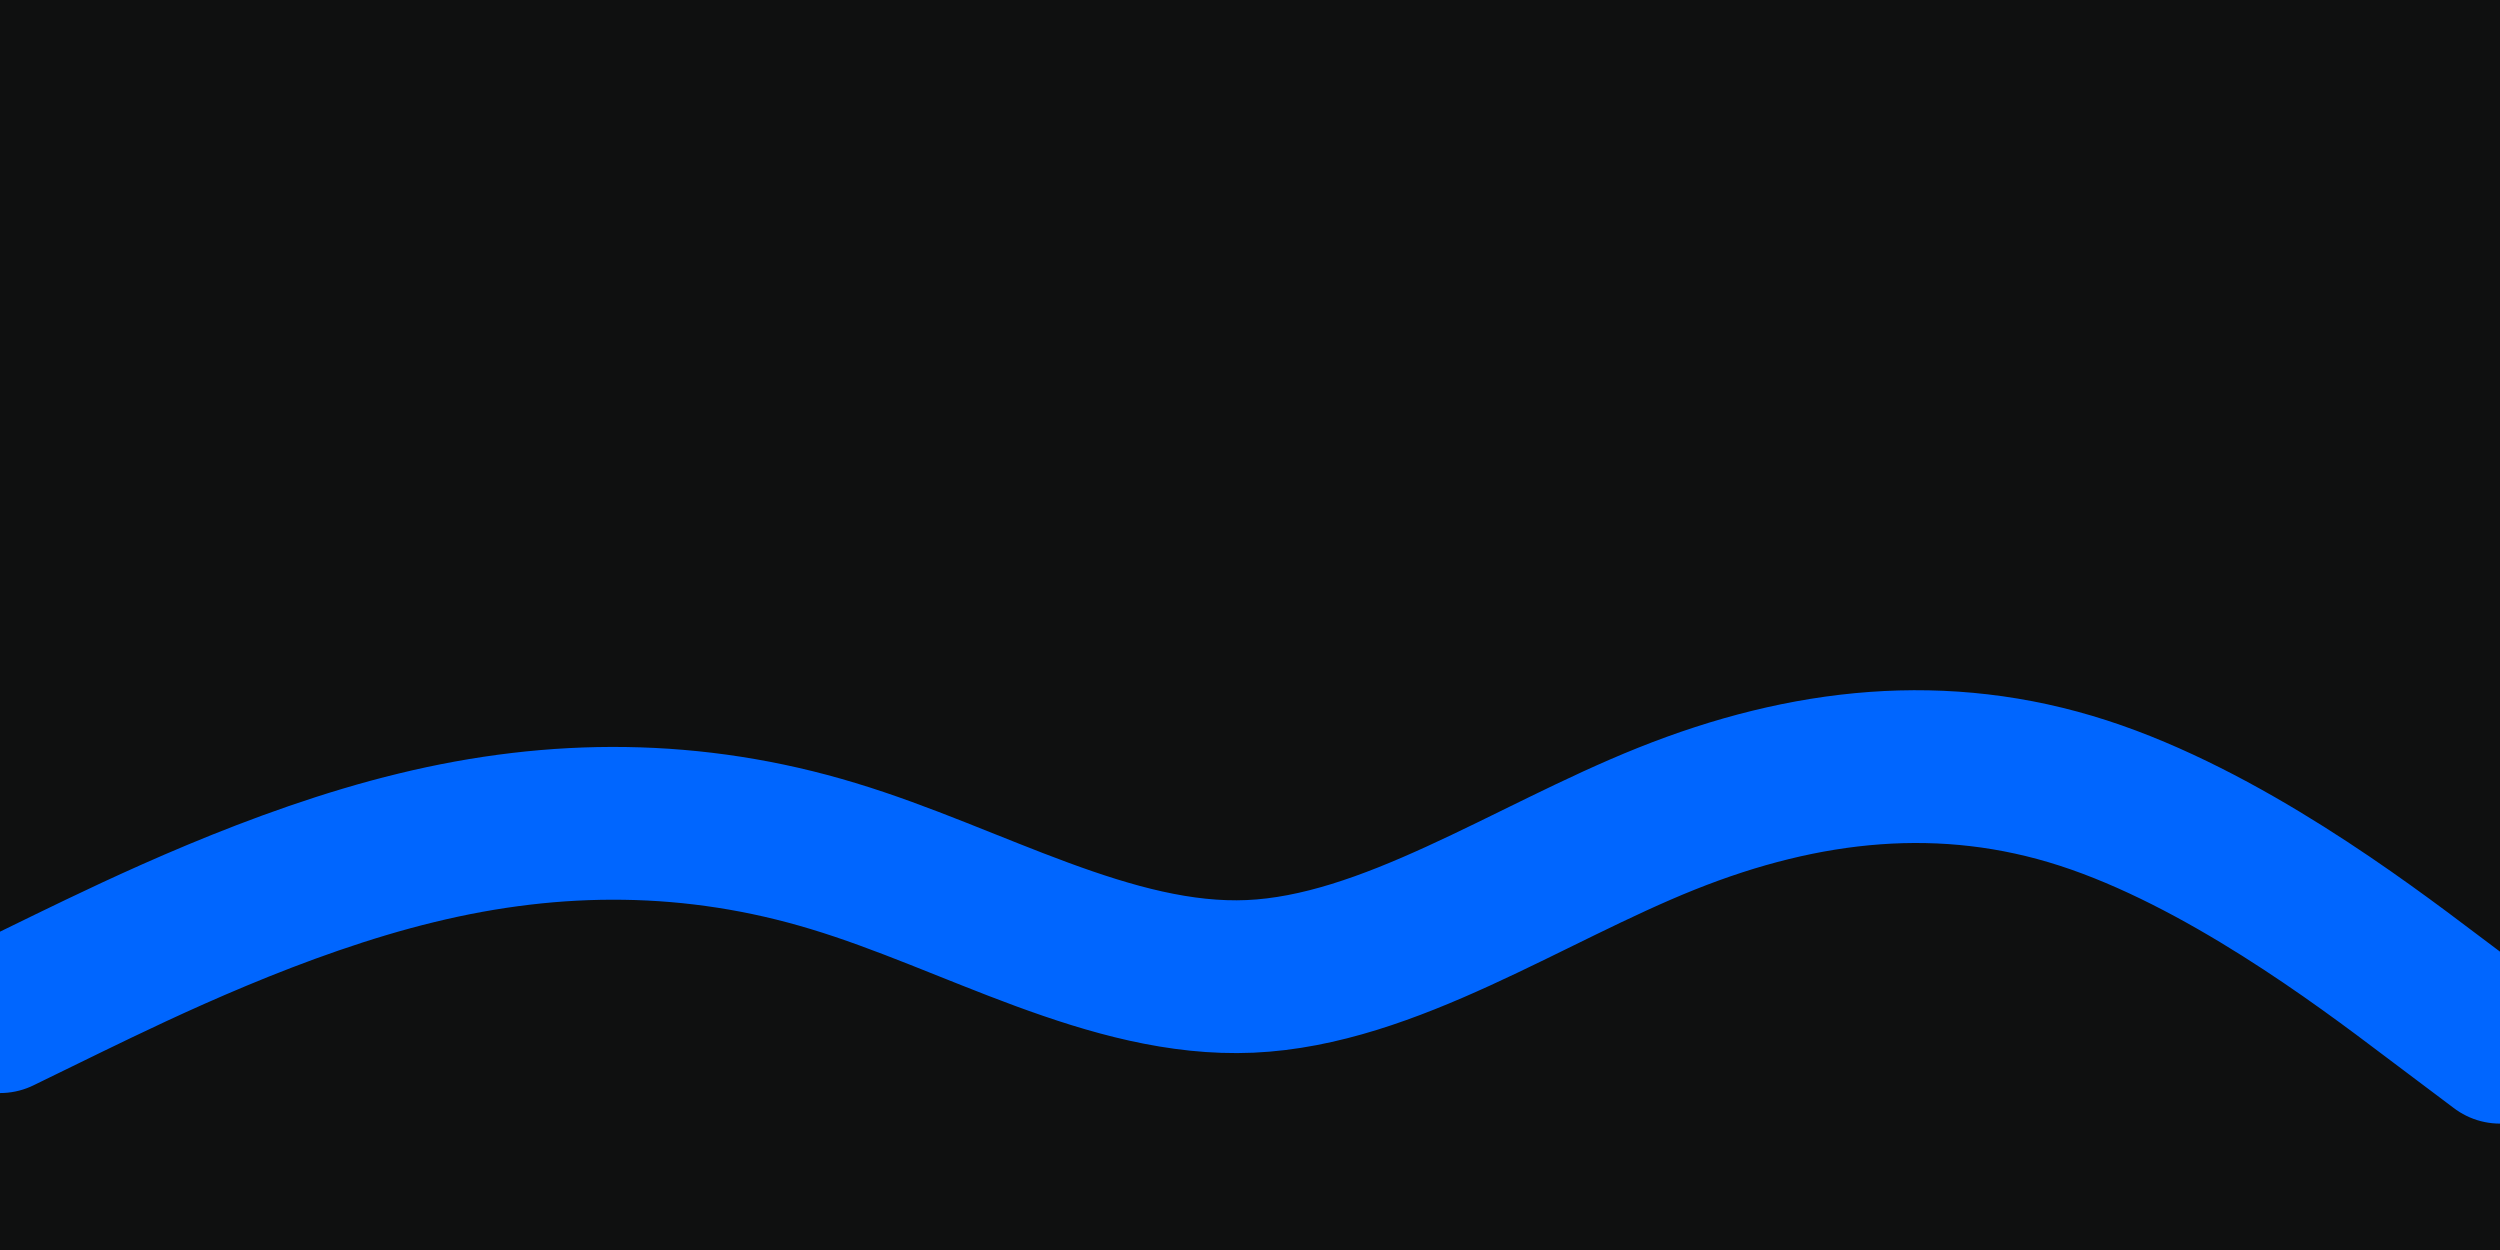
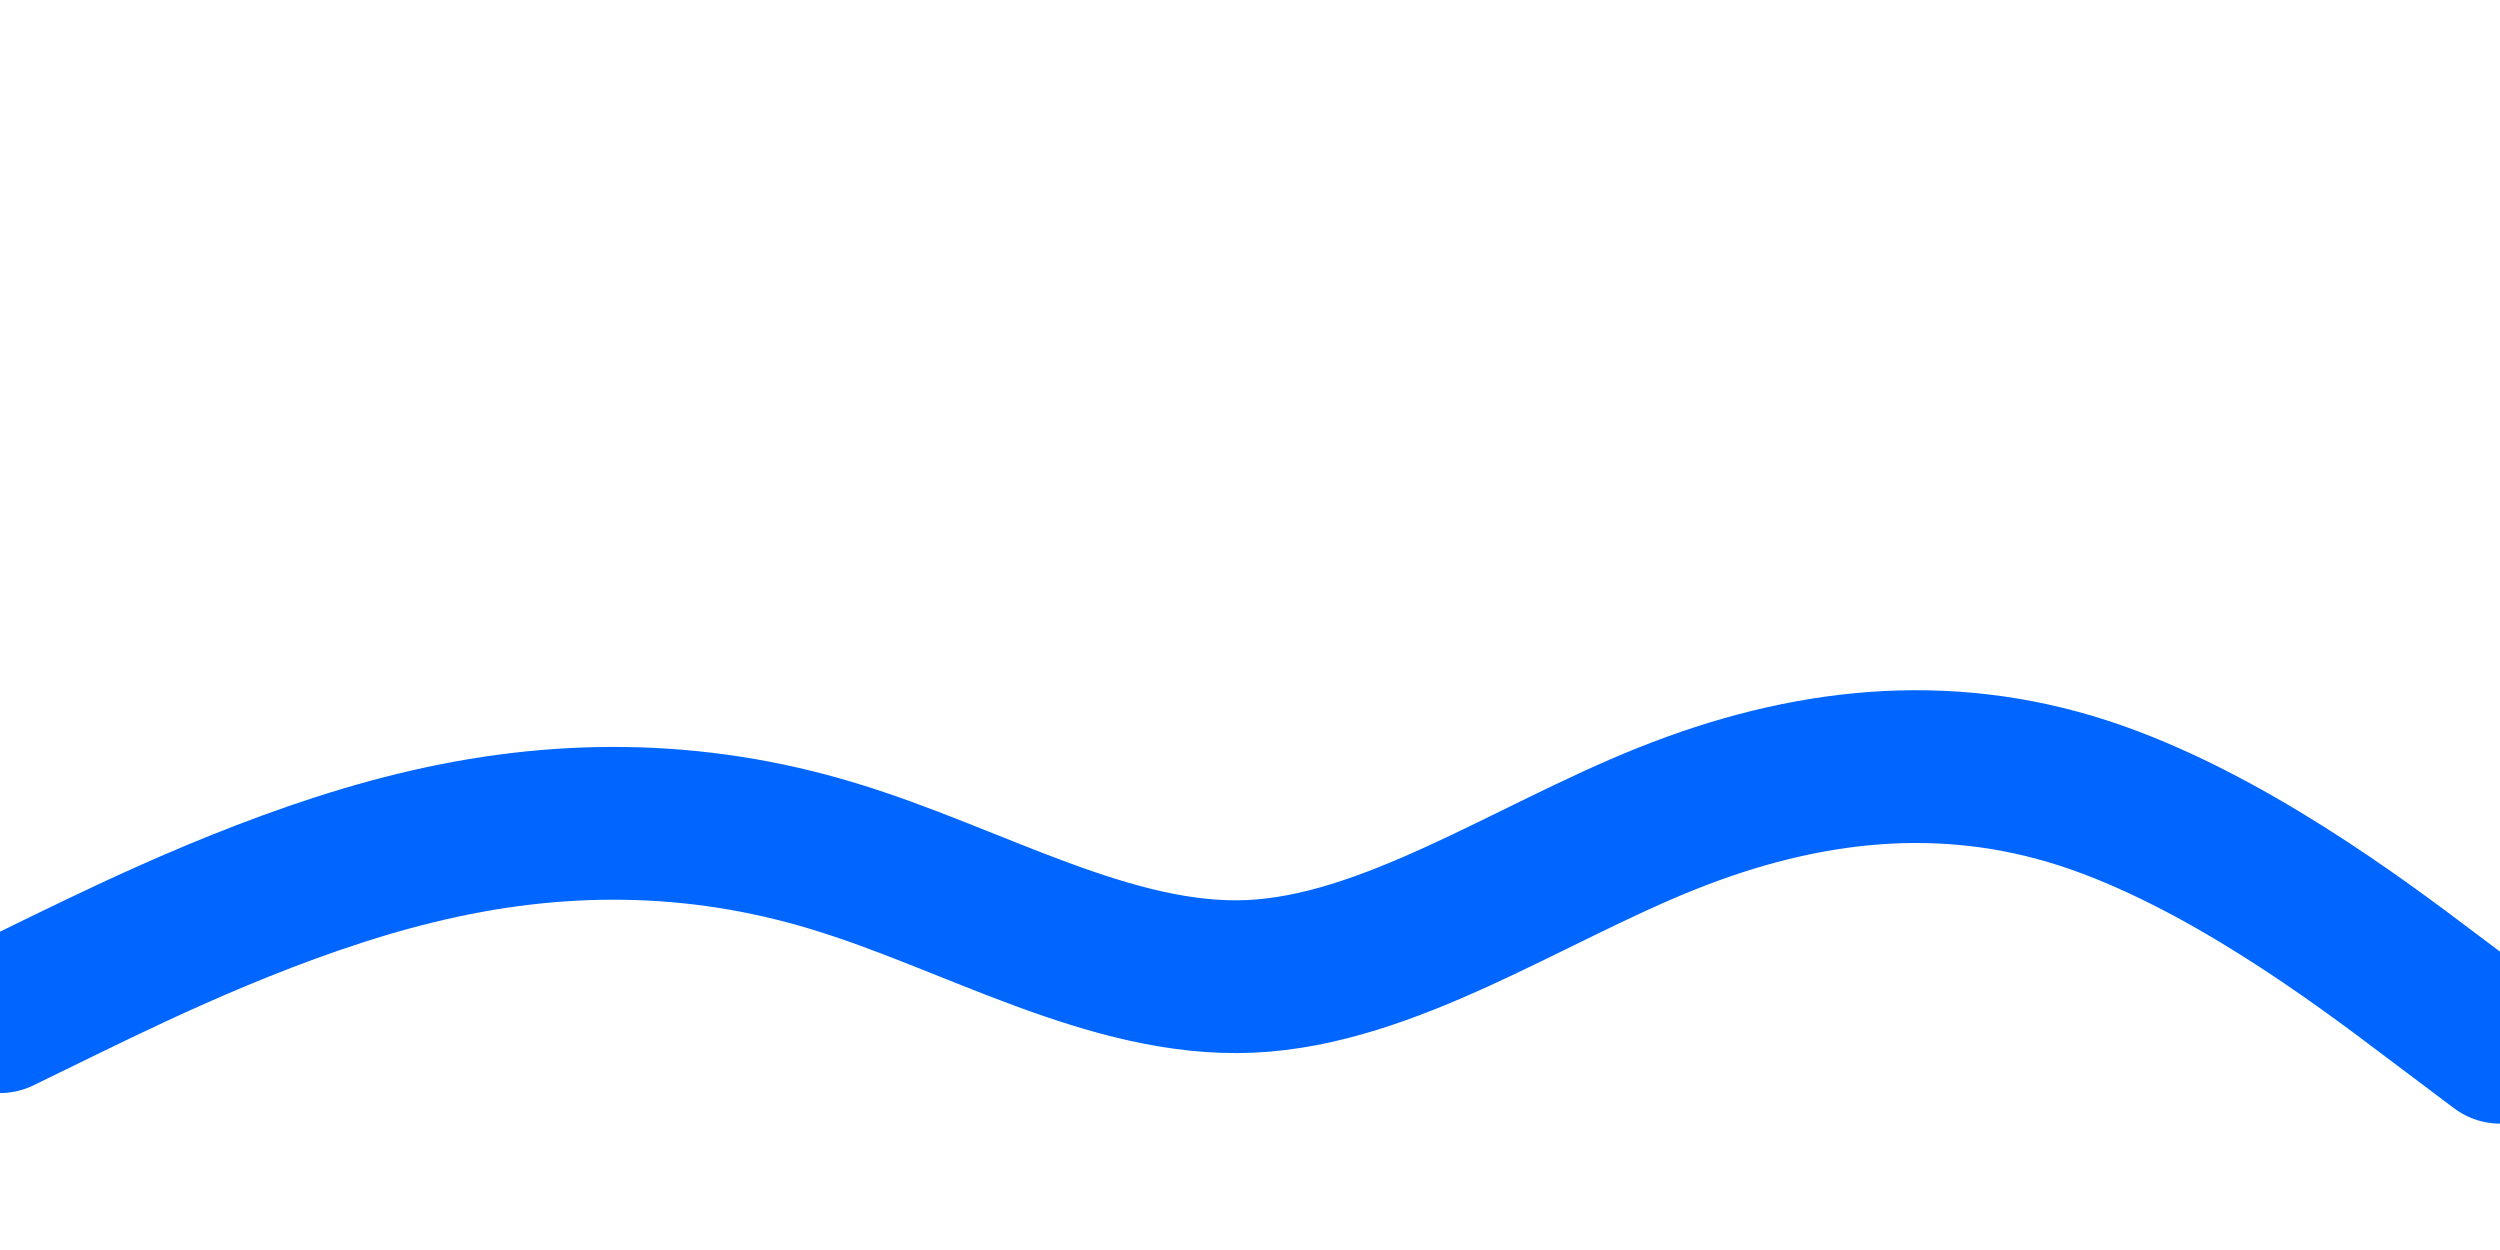
<svg xmlns="http://www.w3.org/2000/svg" id="visual" viewBox="0 0 900 450" width="900" height="450" version="1.1">
-   <rect x="0" y="0" width="900" height="450" fill="#0f1010" />
+   <rect x="0" y="0" width="900" height="450" fill="none" />
  <path d="M0 366L25 353.8C50 341.7 100 317.3 150 305.2C200 293 250 293 300 308.2C350 323.3 400 353.7 450 351.5C500 349.3 550 314.7 600 294.7C650 274.7 700 269.3 750 285.5C800 301.7 850 339.3 875 358.2L900 377" fill="none" stroke-linecap="round" stroke-linejoin="miter" stroke="#0066FF" stroke-width="55" />
</svg>
